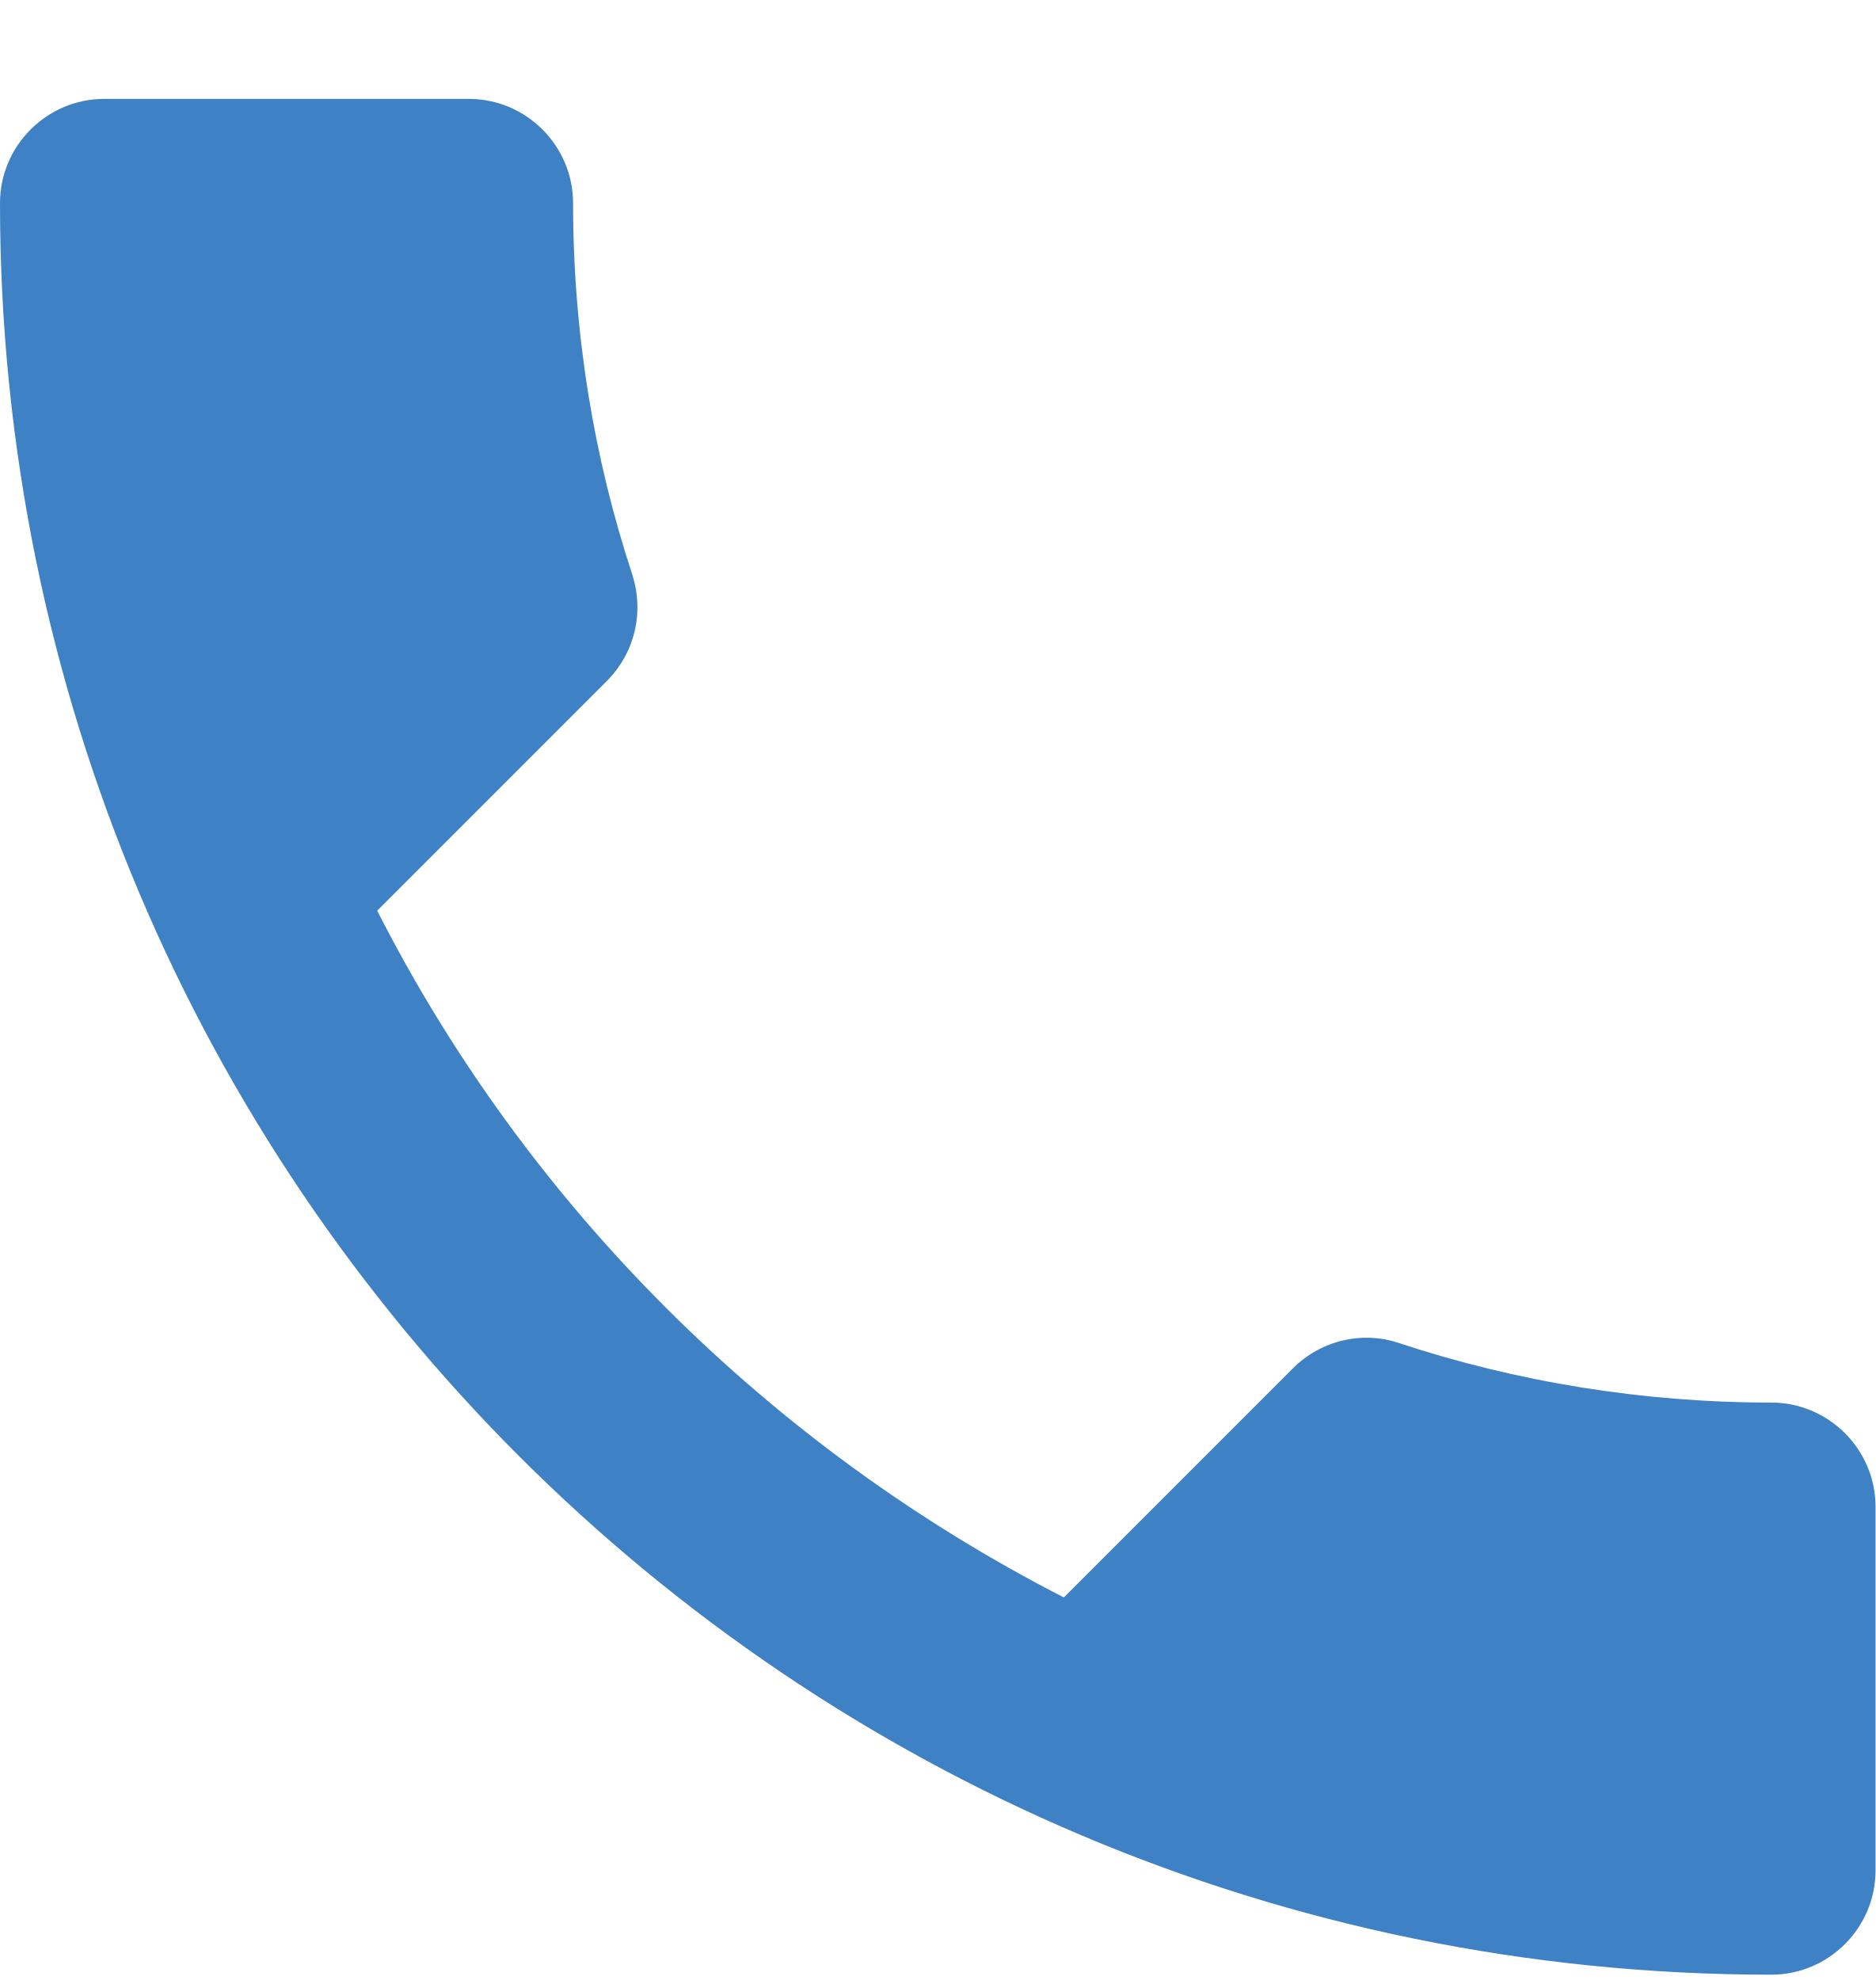
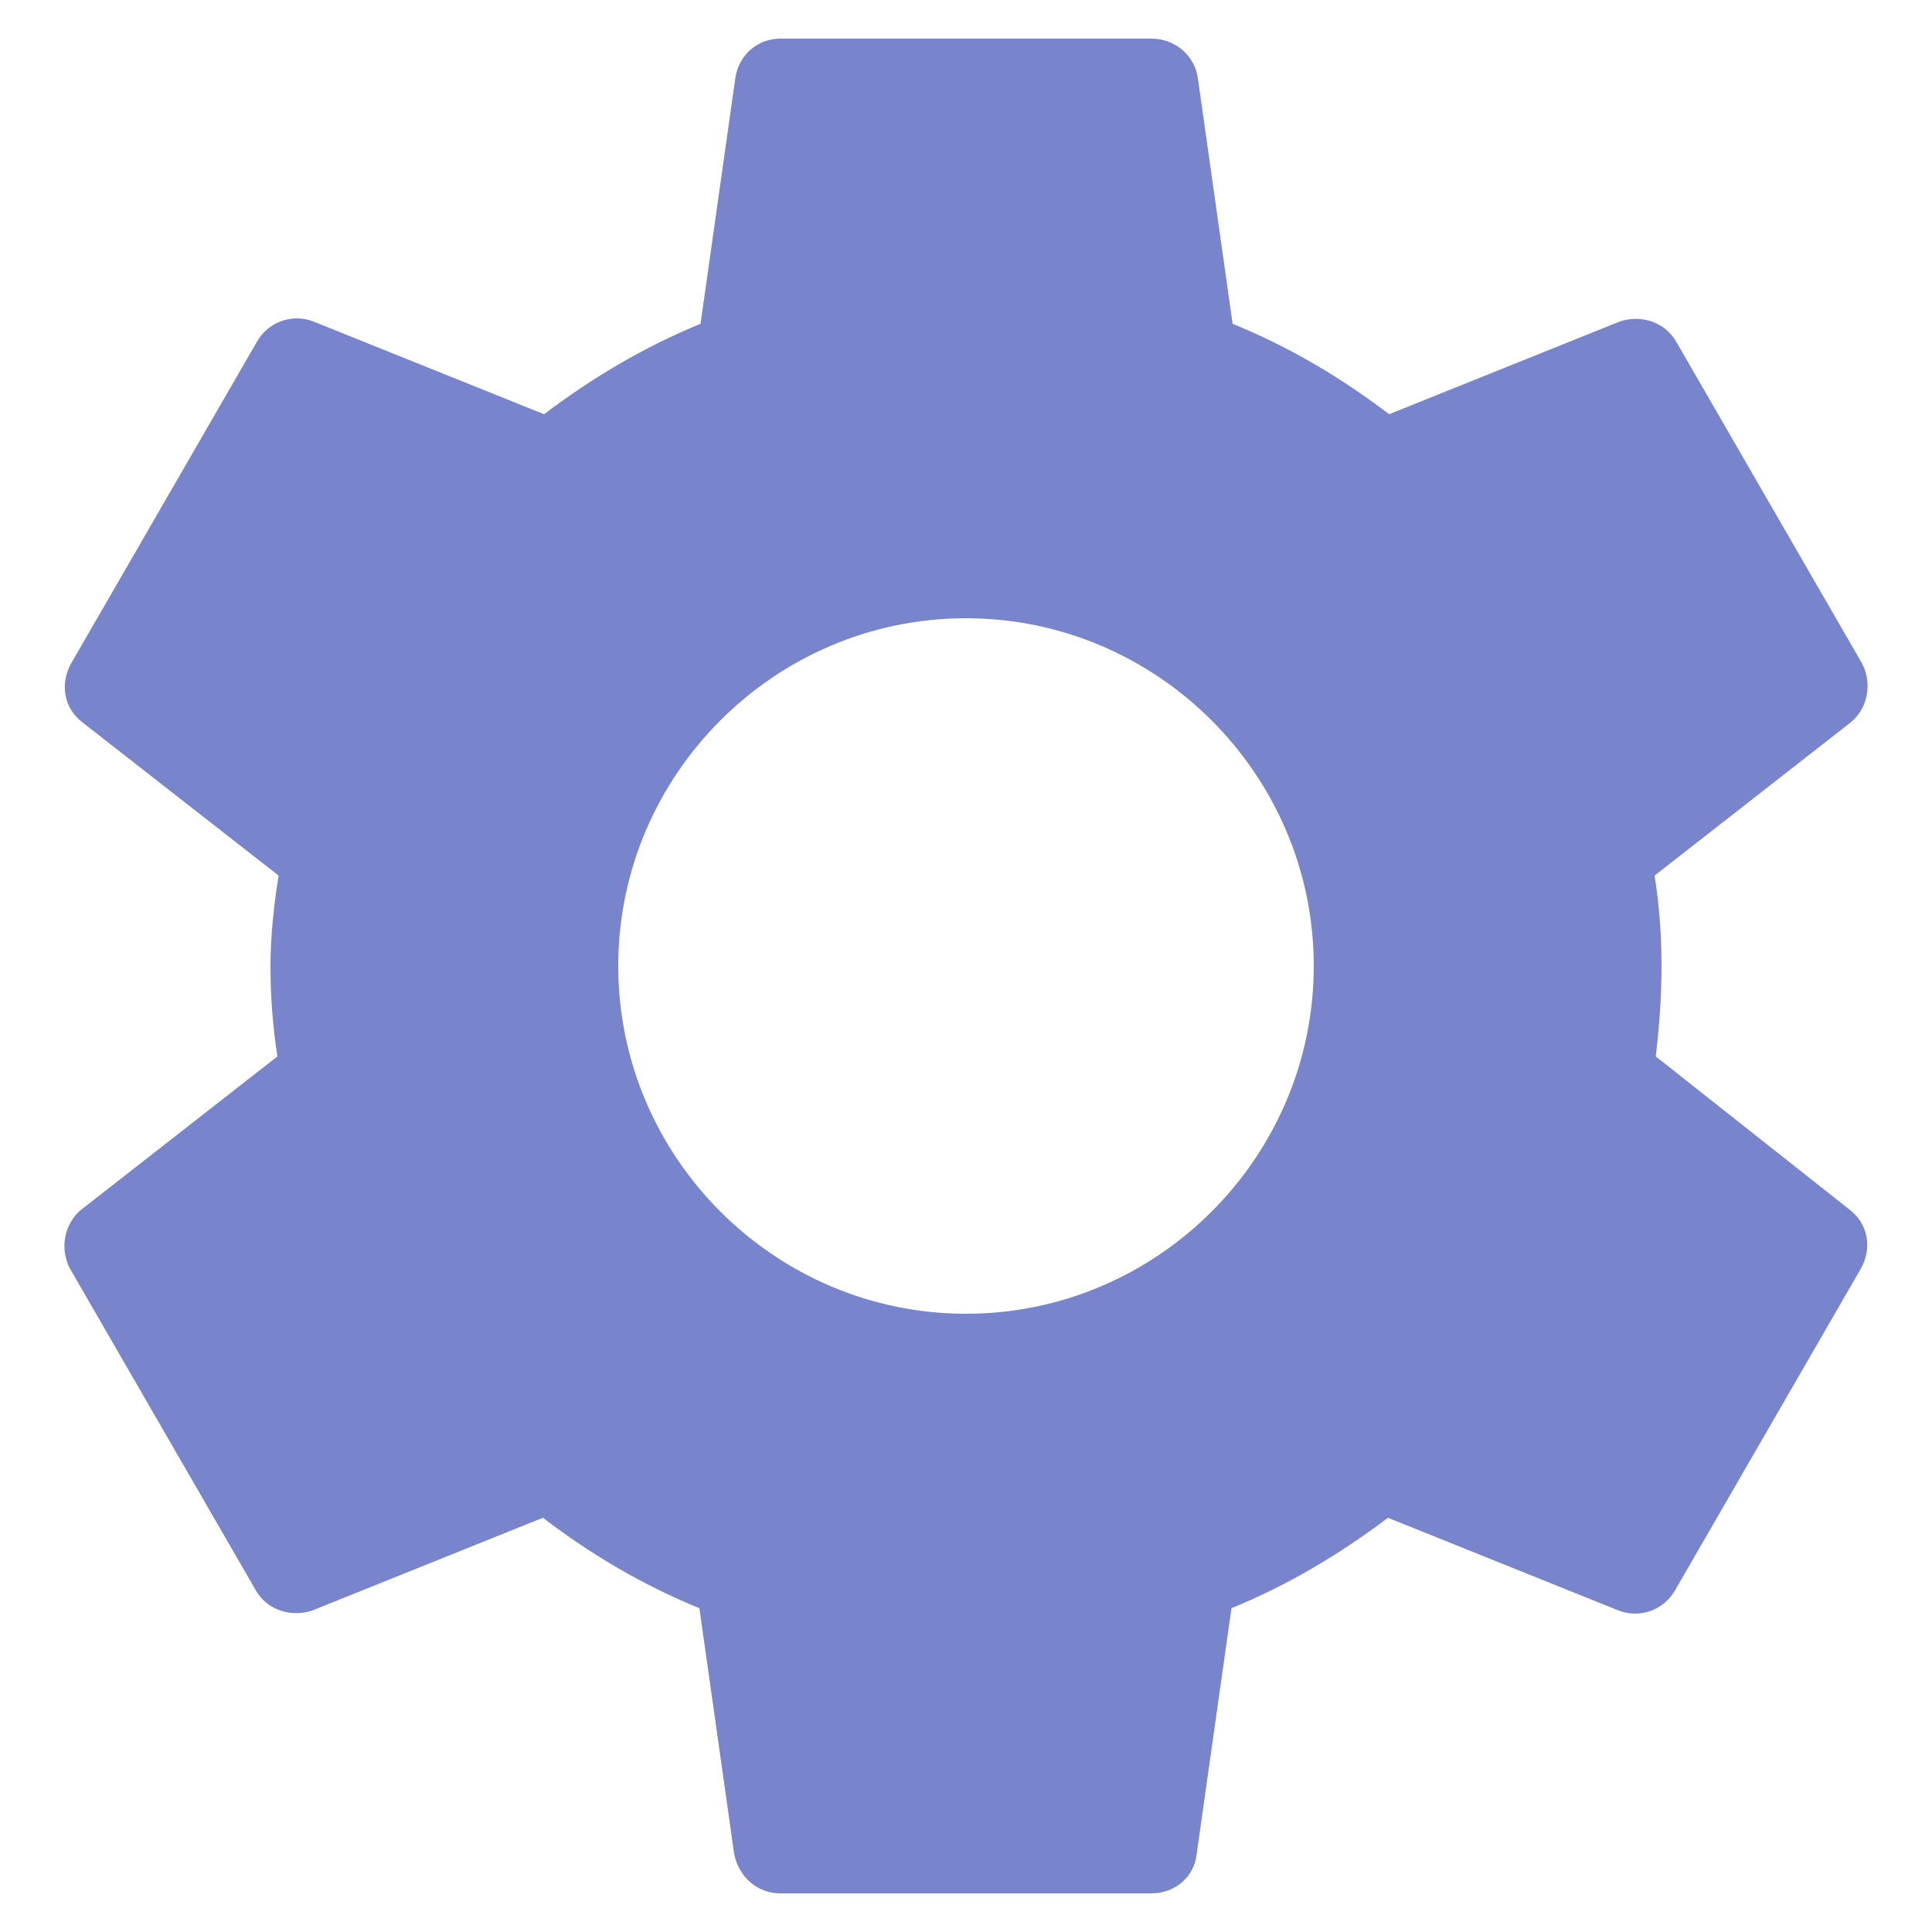
- <svg xmlns="http://www.w3.org/2000/svg" width="18" height="19" viewBox="0 0 18 19" fill="none">
-   <path d="M3.62 8.739C5.06 11.569 7.38 13.879 10.21 15.329L12.41 13.129C12.68 12.859 13.08 12.769 13.43 12.889C14.55 13.259 15.76 13.459 17 13.459C17.55 13.459 18 13.909 18 14.459V17.949C18 18.499 17.55 18.949 17 18.949C7.61 18.949 0 11.339 0 1.949C0 1.399 0.45 0.949 1 0.949H4.5C5.05 0.949 5.5 1.399 5.5 1.949C5.5 3.199 5.7 4.399 6.07 5.519C6.18 5.869 6.1 6.259 5.82 6.539L3.62 8.739Z" fill="#3F81C5" />
+ <svg xmlns="http://www.w3.org/2000/svg" width="20" height="20" viewBox="0 0 20 20" fill="none">
+   <path d="M17.14 10.936C17.176 10.636 17.2 10.324 17.2 10C17.2 9.676 17.176 9.364 17.128 9.064L19.156 7.48C19.336 7.336 19.384 7.072 19.276 6.868L17.356 3.544C17.236 3.328 16.984 3.256 16.768 3.328L14.38 4.288C13.876 3.904 13.348 3.592 12.76 3.352L12.4 0.808C12.364 0.568 12.16 0.4 11.92 0.4H8.08C7.84 0.4 7.648 0.568 7.612 0.808L7.252 3.352C6.664 3.592 6.124 3.916 5.632 4.288L3.244 3.328C3.028 3.244 2.776 3.328 2.656 3.544L0.736 6.868C0.616 7.084 0.664 7.336 0.856 7.48L2.884 9.064C2.836 9.364 2.8 9.688 2.8 10C2.8 10.312 2.824 10.636 2.872 10.936L0.844 12.52C0.664 12.664 0.616 12.928 0.724 13.132L2.644 16.456C2.764 16.672 3.016 16.744 3.232 16.672L5.62 15.712C6.124 16.096 6.652 16.408 7.24 16.648L7.6 19.192C7.648 19.432 7.84 19.6 8.08 19.6H11.92C12.16 19.6 12.364 19.432 12.388 19.192L12.748 16.648C13.336 16.408 13.876 16.084 14.368 15.712L16.756 16.672C16.972 16.756 17.224 16.672 17.344 16.456L19.264 13.132C19.384 12.916 19.336 12.664 19.144 12.52L17.14 10.936ZM10 13.6C8.02 13.6 6.4 11.98 6.4 10C6.4 8.02 8.02 6.4 10 6.4C11.98 6.4 13.6 8.02 13.6 10C13.6 11.98 11.98 13.6 10 13.6Z" fill="#3F51B5" fill-opacity="0.7" />
</svg>
